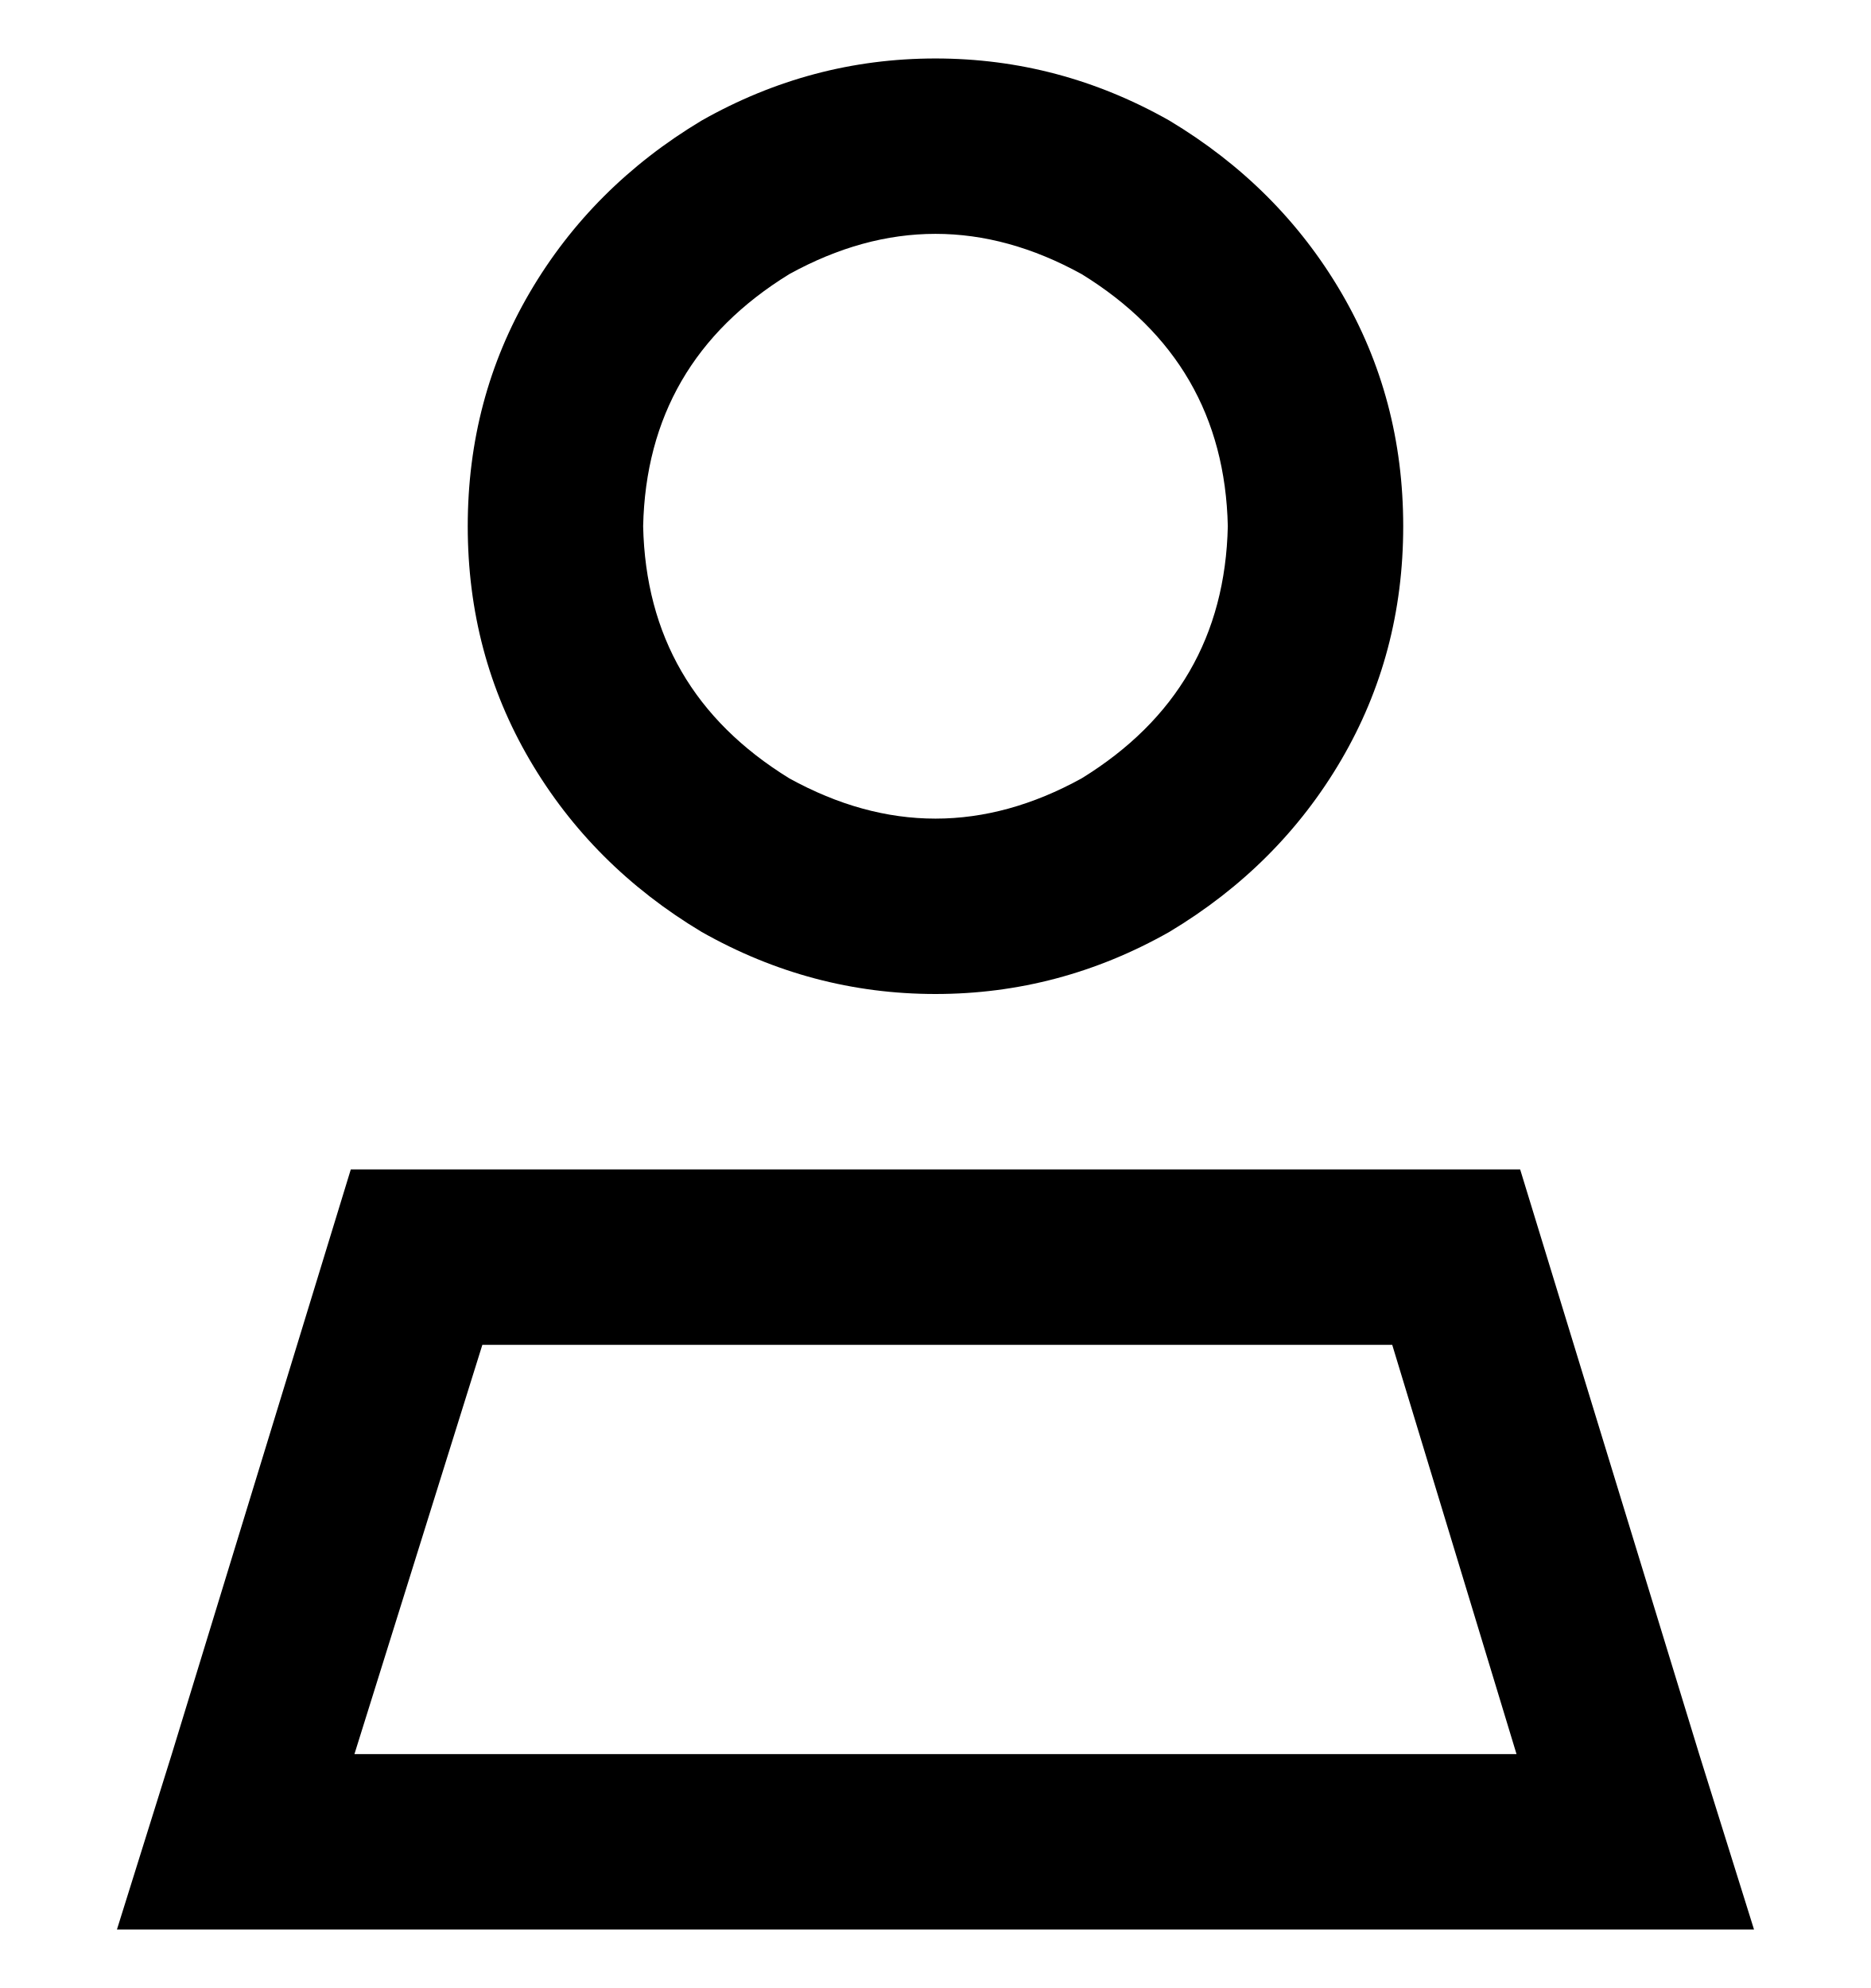
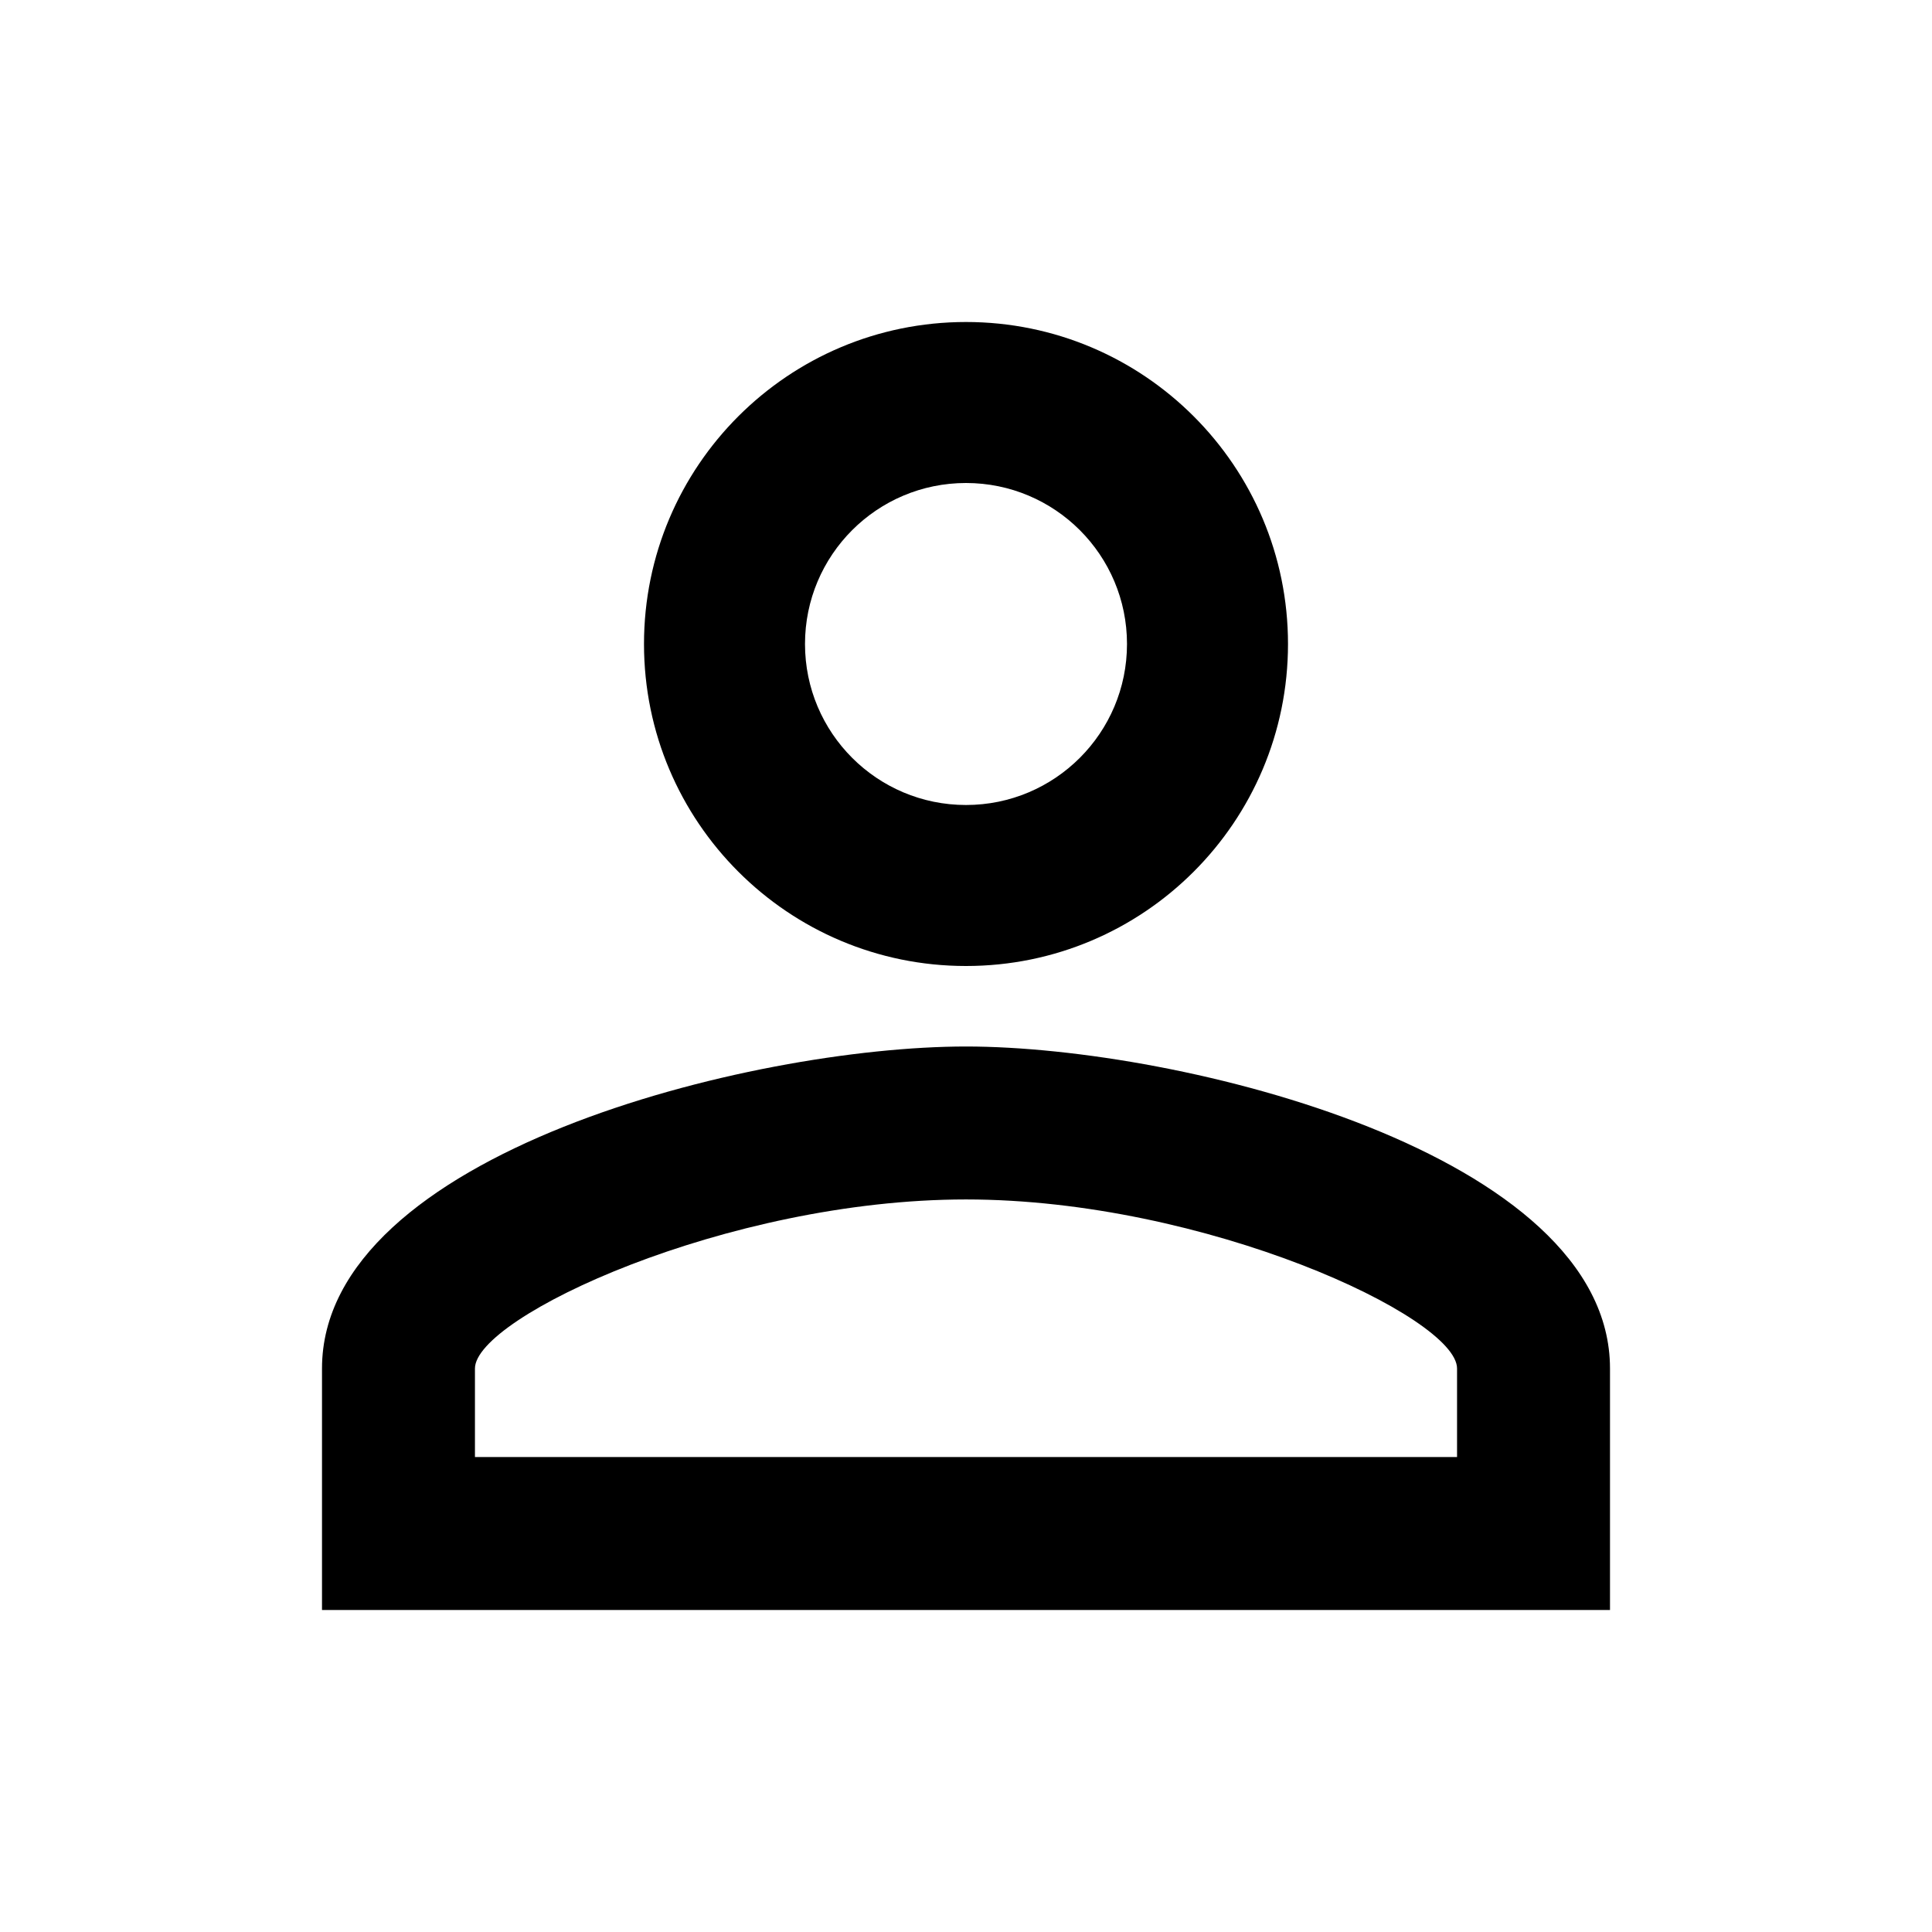
- <svg xmlns="http://www.w3.org/2000/svg" viewBox="0 0 16 17">
-   <path d="M10.5 4.5C10.479 3.562 10.062 2.844 9.25 2.344C8.417 1.885 7.583 1.885 6.75 2.344C5.938 2.844 5.521 3.562 5.5 4.5C5.521 5.438 5.938 6.156 6.75 6.656C7.583 7.115 8.417 7.115 9.25 6.656C10.062 6.156 10.479 5.438 10.5 4.5ZM4 4.5C4 3.771 4.177 3.104 4.531 2.5C4.885 1.896 5.375 1.406 6 1.031C6.625 0.677 7.292 0.5 8 0.5C8.708 0.5 9.375 0.677 10 1.031C10.625 1.406 11.115 1.896 11.469 2.5C11.823 3.104 12 3.771 12 4.5C12 5.229 11.823 5.896 11.469 6.5C11.115 7.104 10.625 7.594 10 7.969C9.375 8.323 8.708 8.5 8 8.5C7.292 8.5 6.625 8.323 6 7.969C5.375 7.594 4.885 7.104 4.531 6.5C4.177 5.896 4 5.229 4 4.5ZM3.031 15H12.969L11.906 11.5H4.125L3.031 15ZM3 10H13L14.531 15L15 16.5H13.438H2.562H1L1.469 15L3 10Z" />
+ <svg xmlns="http://www.w3.org/2000/svg" width="1em" height="1em" viewBox="0 0 24 24">
+   <path fill="black" d="M12 4a4 4 0 0 1 4 4a4 4 0 0 1-4 4a4 4 0 0 1-4-4a4 4 0 0 1 4-4m0 2a2 2 0 0 0-2 2a2 2 0 0 0 2 2a2 2 0 0 0 2-2a2 2 0 0 0-2-2m0 7c2.67 0 8 1.33 8 4v3H4v-3c0-2.67 5.33-4 8-4m0 1.9c-2.97 0-6.1 1.46-6.1 2.1v1.1h12.2V17c0-.64-3.13-2.1-6.1-2.1" />
</svg>
